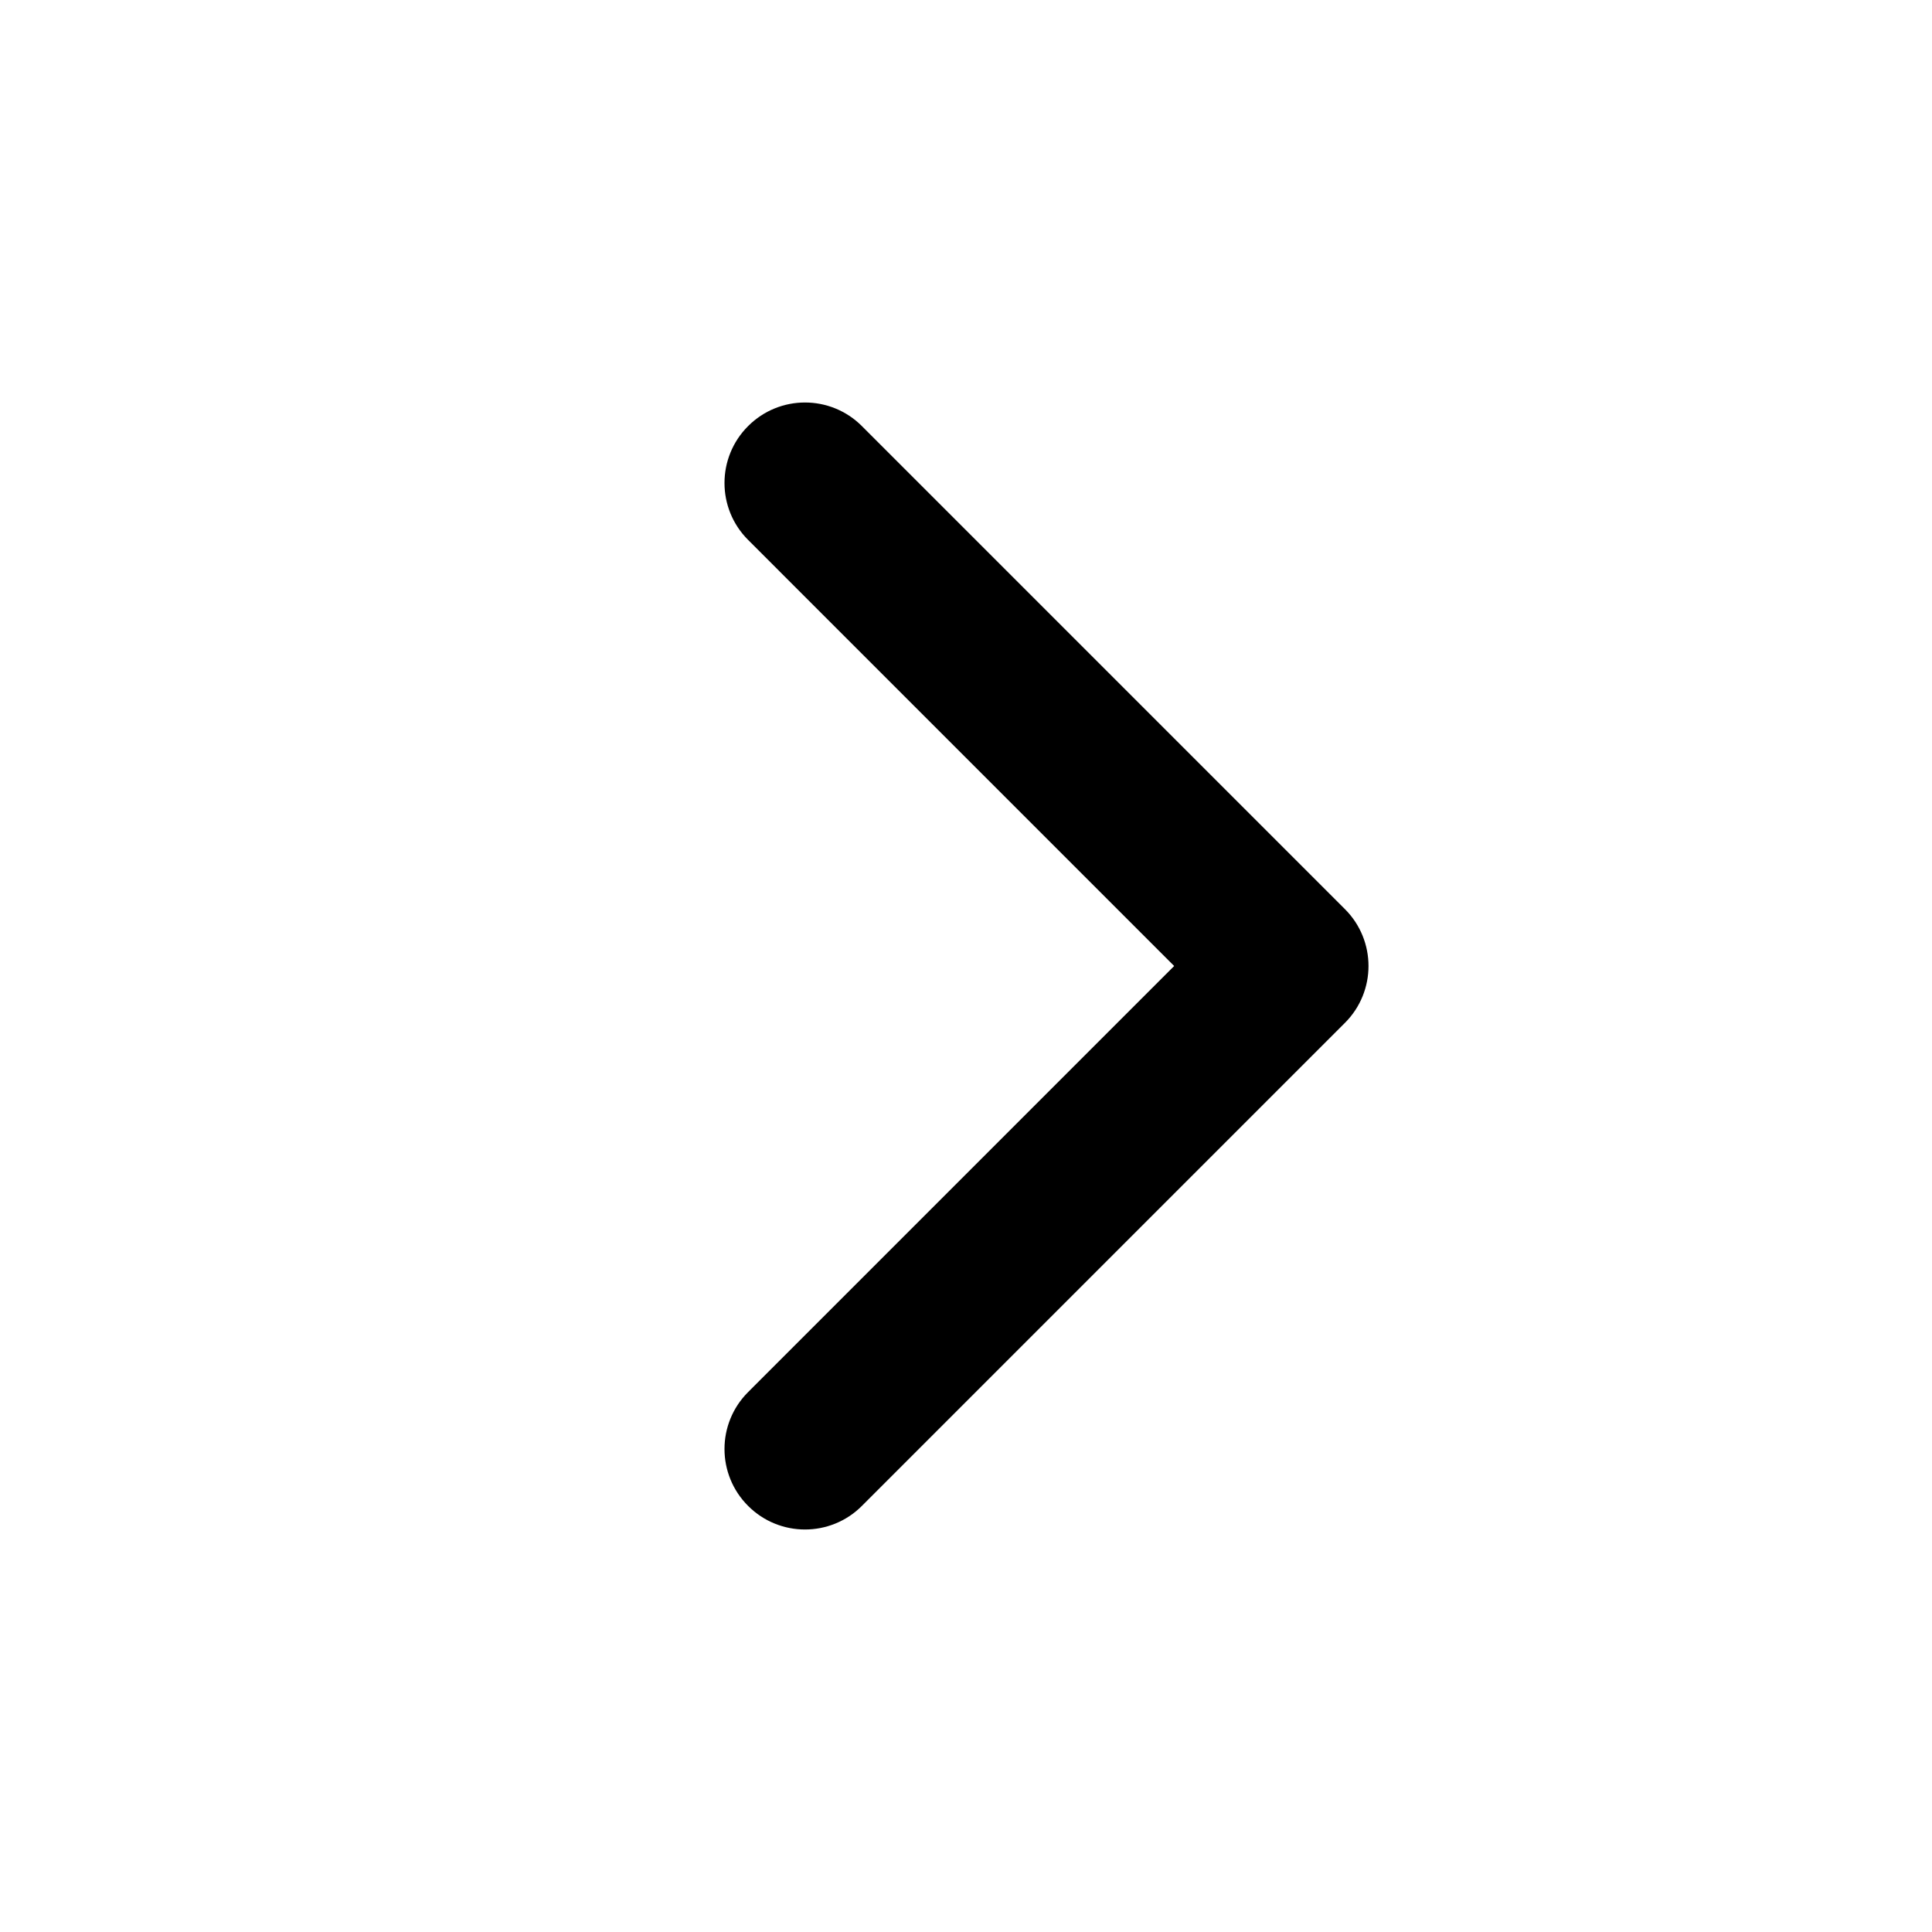
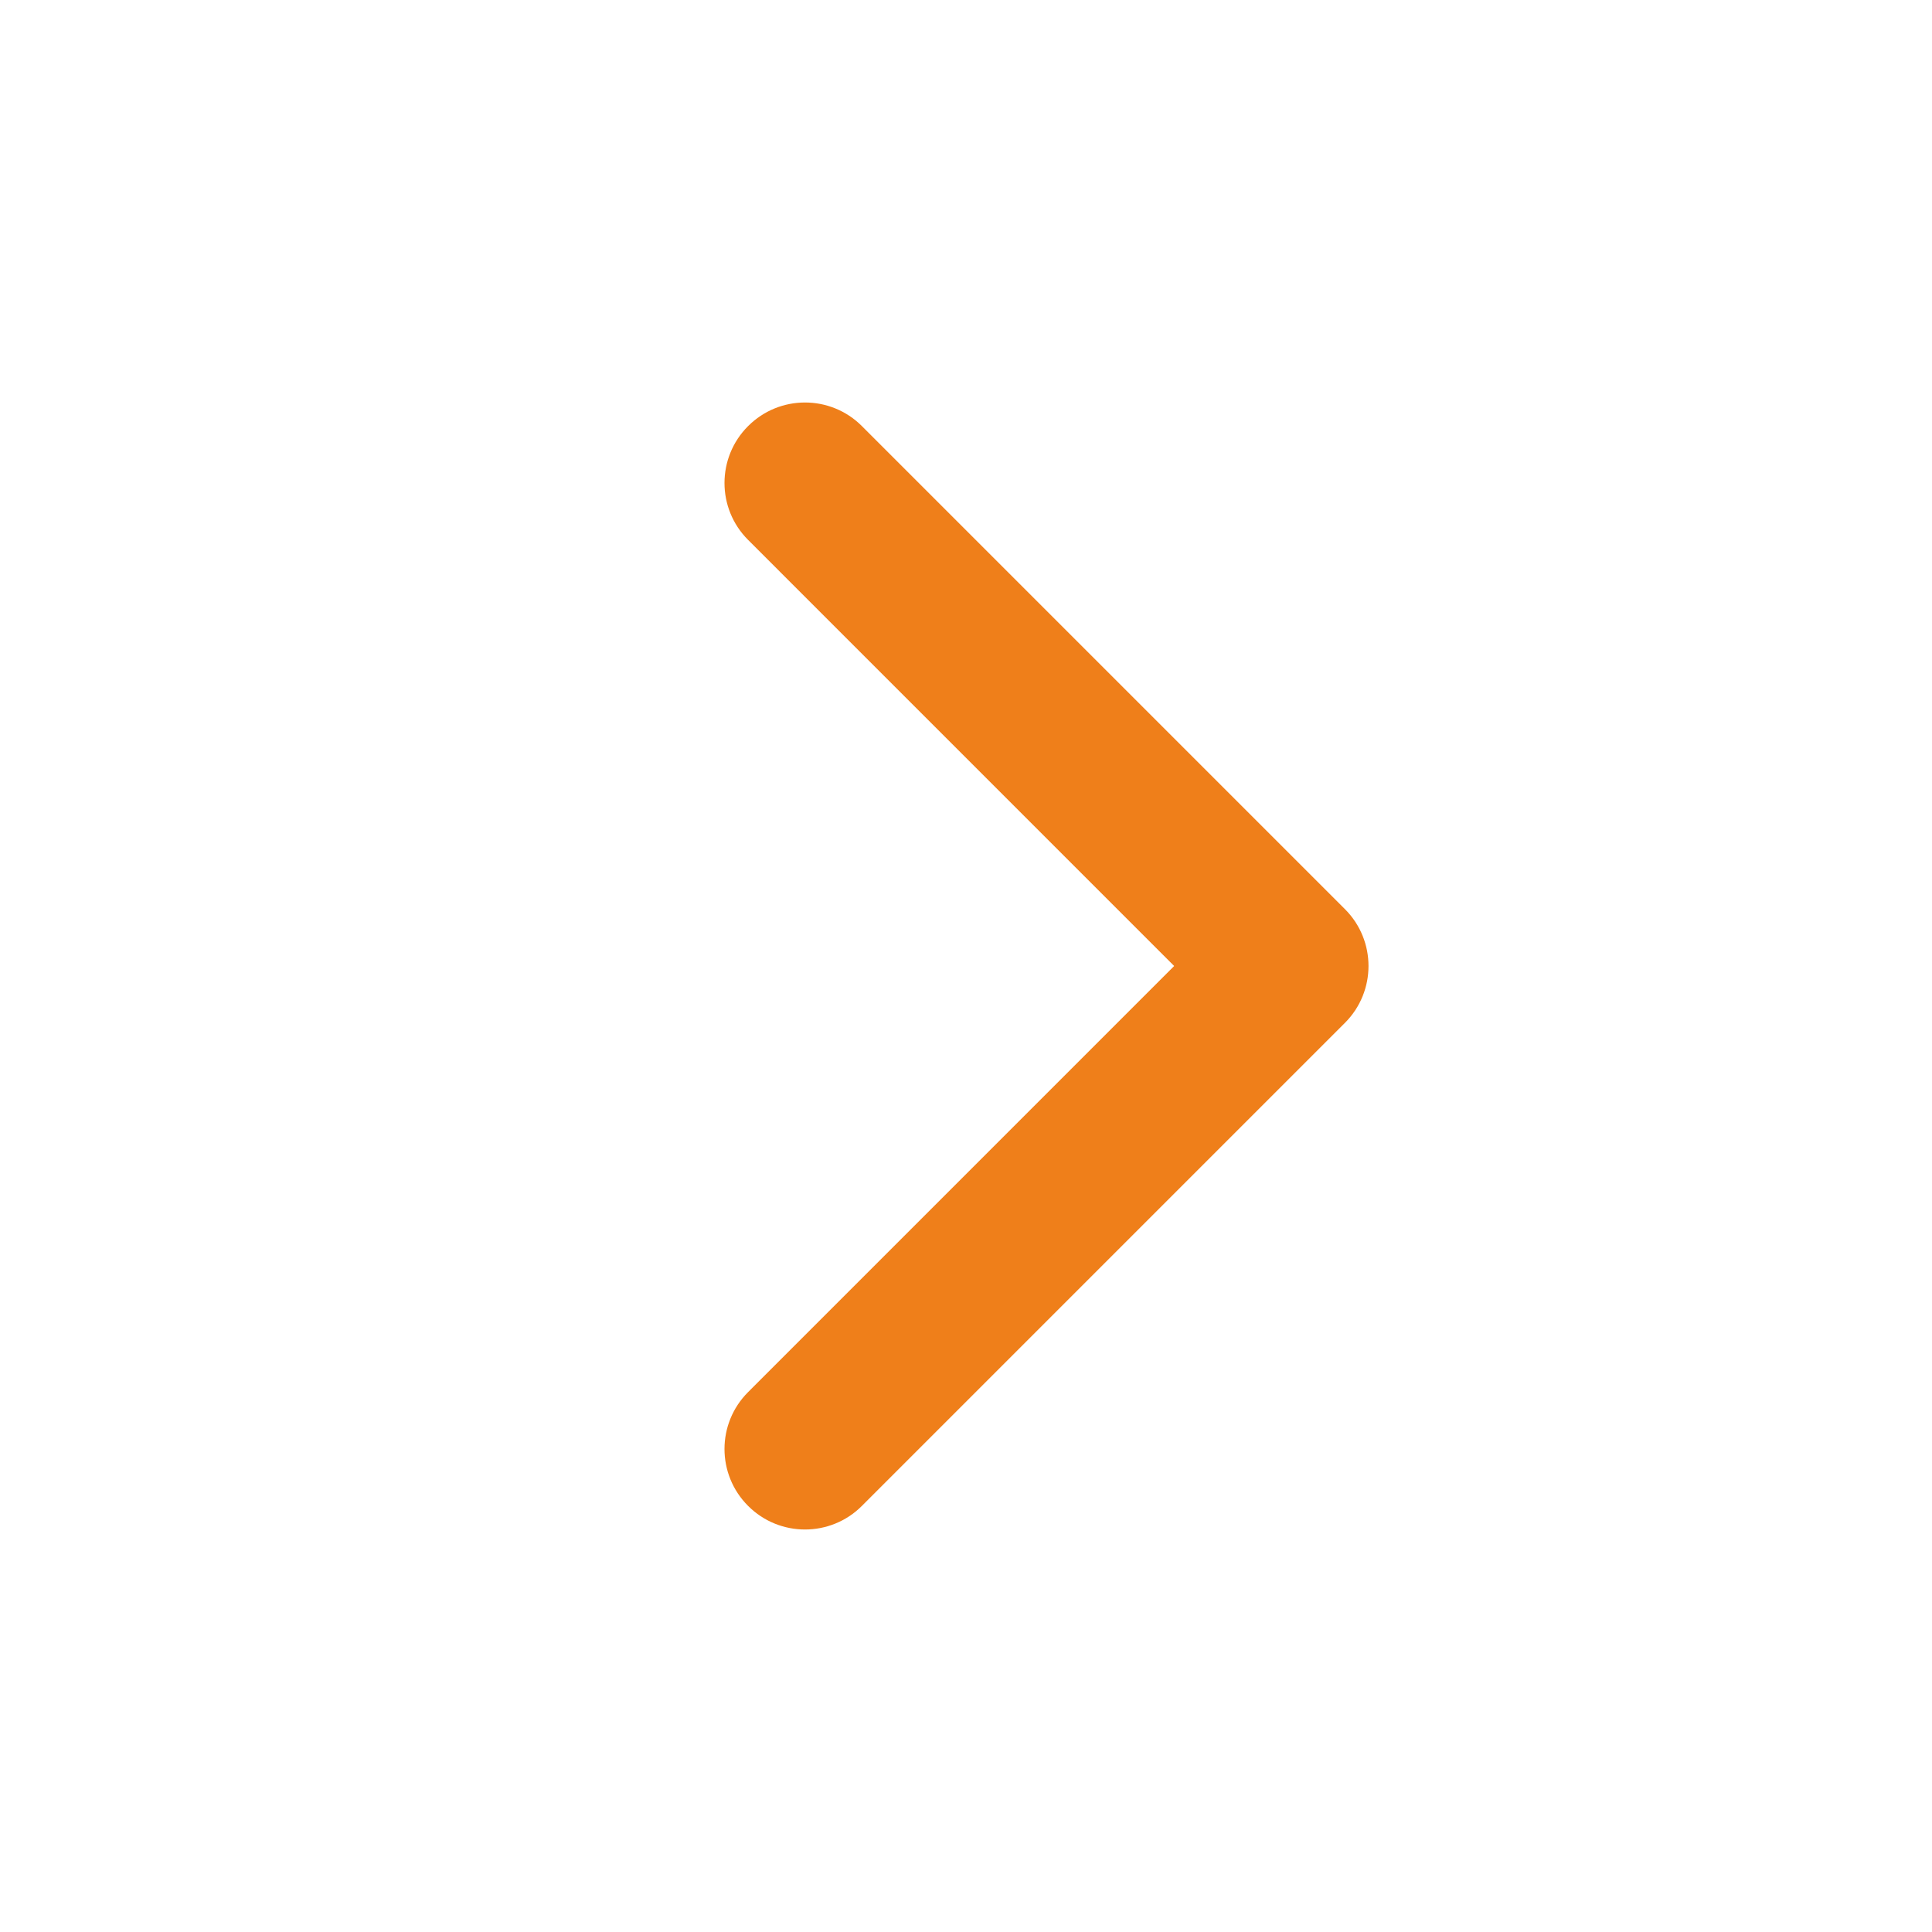
<svg xmlns="http://www.w3.org/2000/svg" viewBox="0 0 42 42" fill="none">
-   <path d="M16.263 32.737C15.579 32.054 15.579 30.946 16.263 30.263L25.525 21L16.263 11.737C15.579 11.054 15.579 9.946 16.263 9.263C16.946 8.579 18.054 8.579 18.737 9.263L29.237 19.763C29.921 20.446 29.921 21.554 29.237 22.237L18.737 32.737C18.054 33.421 16.946 33.421 16.263 32.737Z" fill="currentColor" />
+   <path d="M16.263 32.737C15.579 32.054 15.579 30.946 16.263 30.263L25.525 21L16.263 11.737C15.579 11.054 15.579 9.946 16.263 9.263C16.946 8.579 18.054 8.579 18.737 9.263L29.237 19.763C29.921 20.446 29.921 21.554 29.237 22.237L18.737 32.737C18.054 33.421 16.946 33.421 16.263 32.737Z" fill="#EF7F1A" />
</svg>
